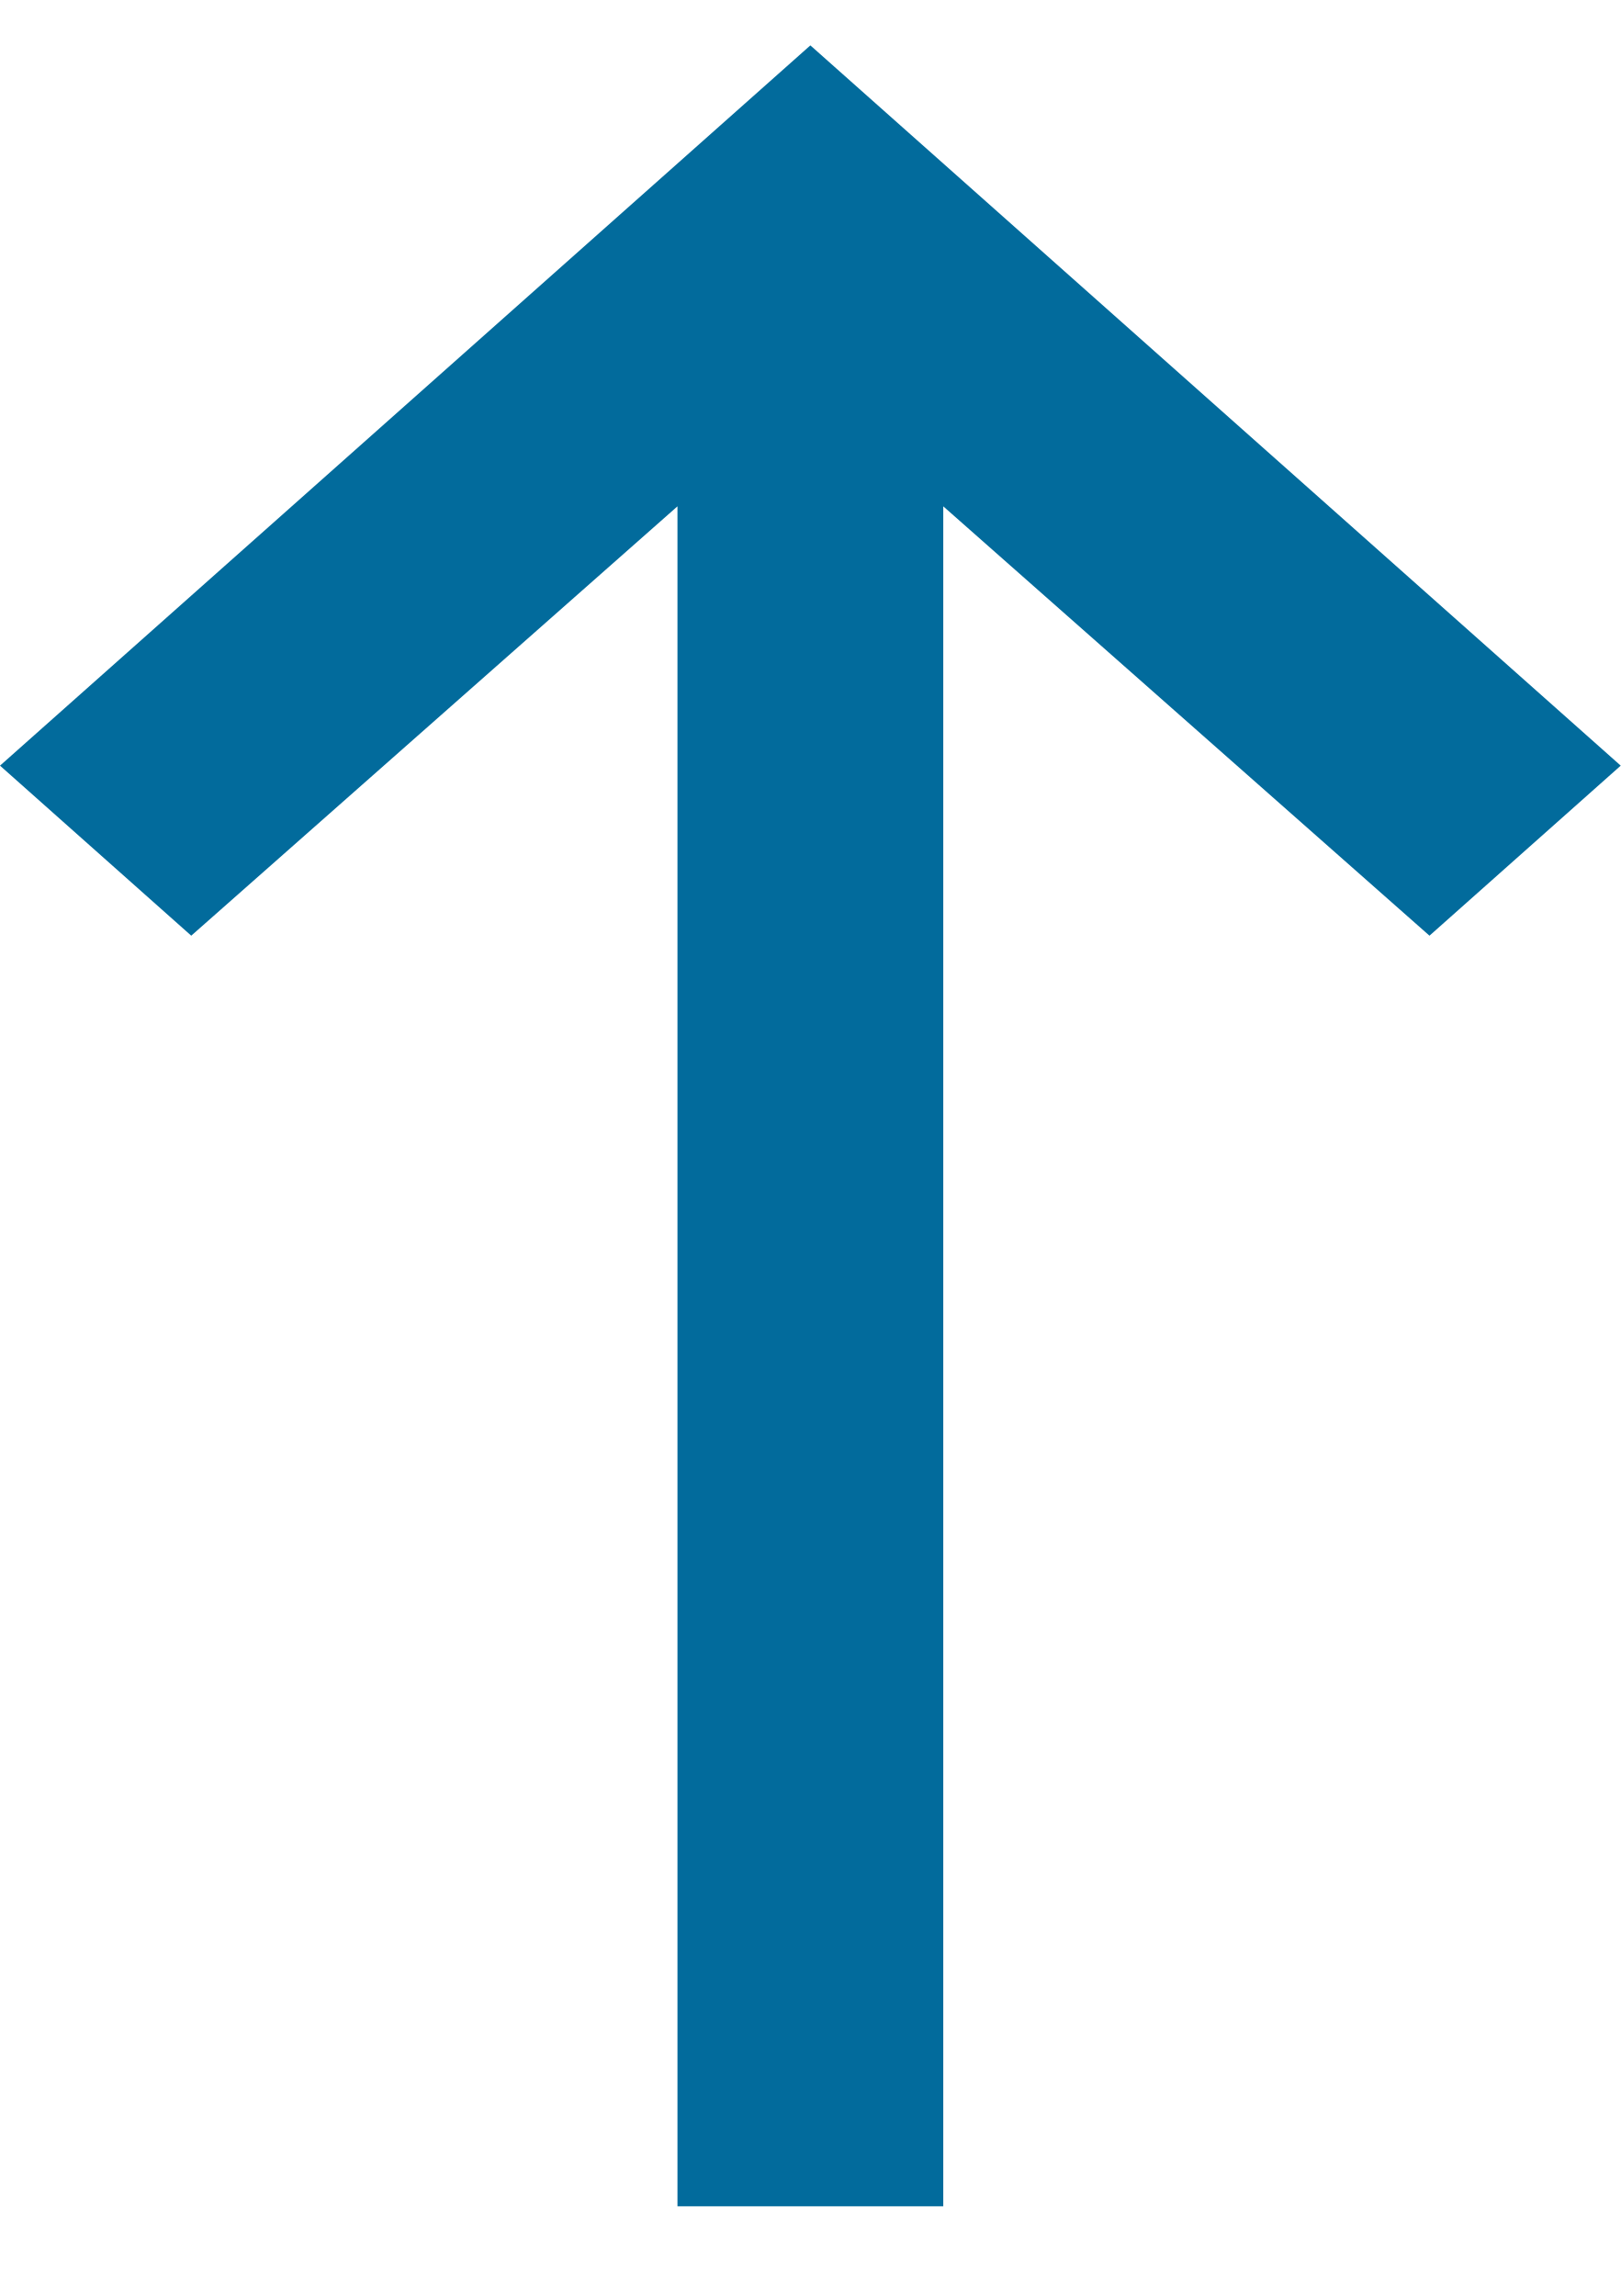
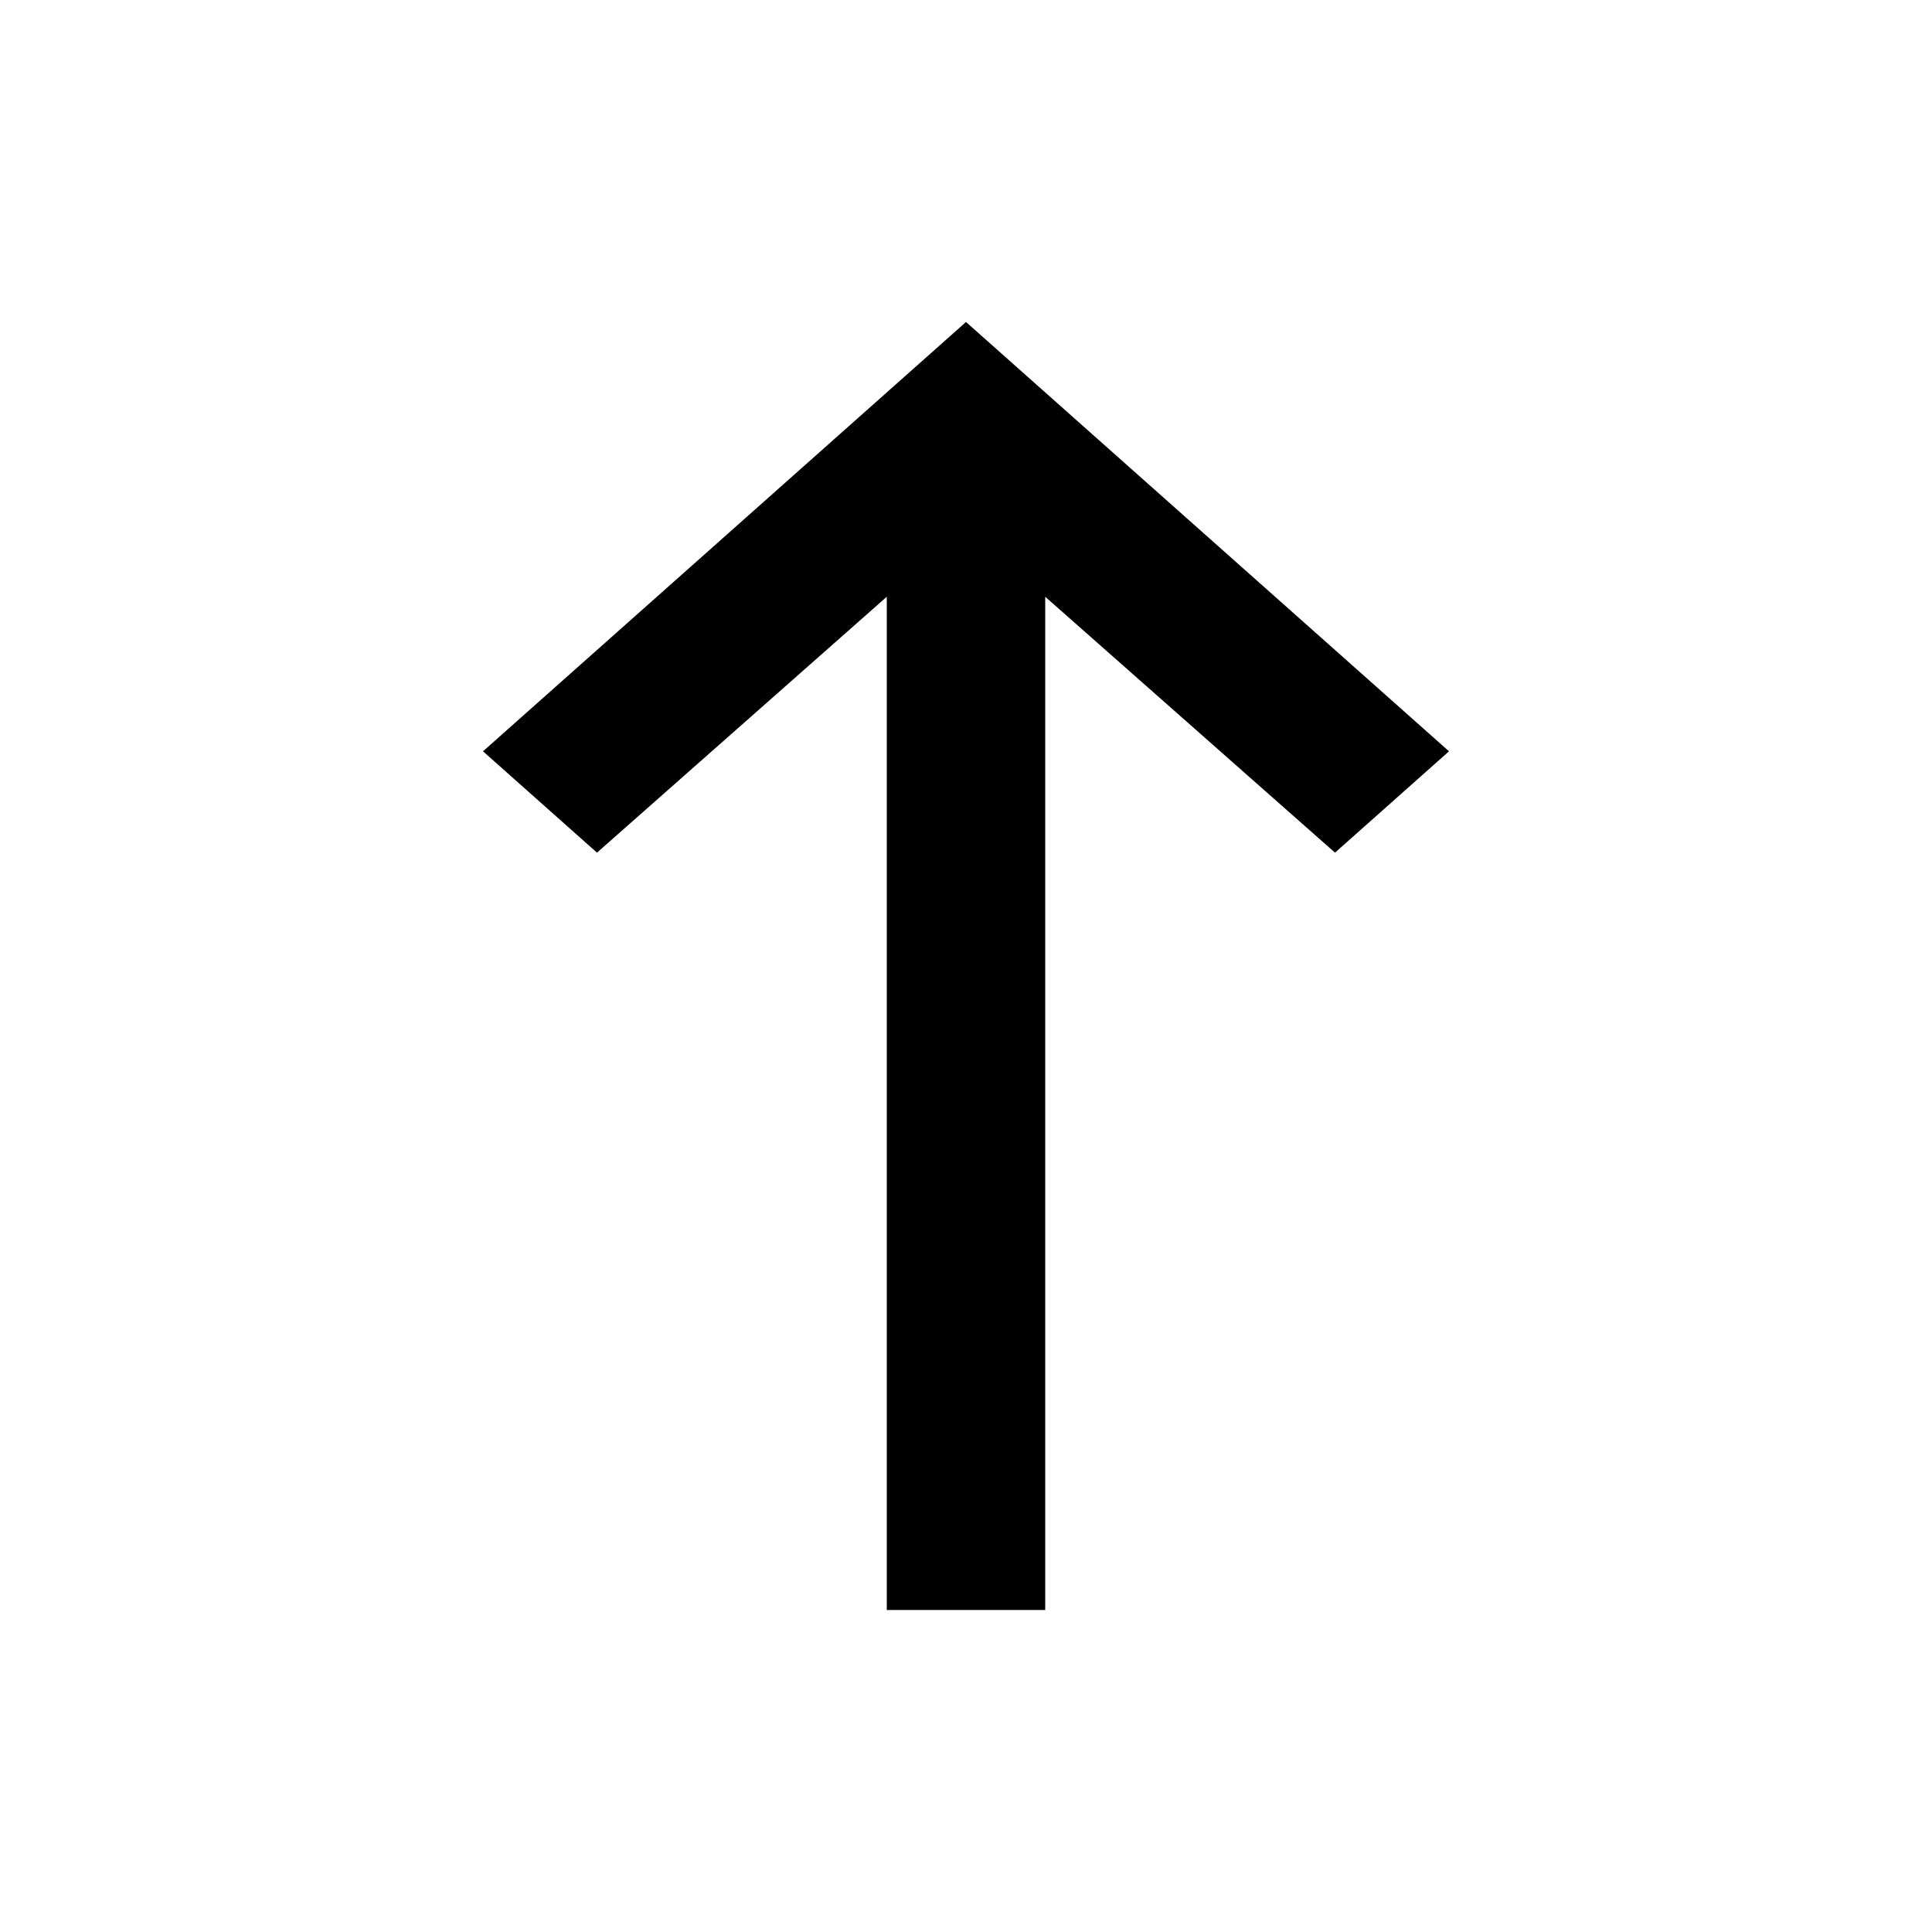
- <svg xmlns="http://www.w3.org/2000/svg" width="12" height="17" viewBox="0 0 12 17" fill="none">
-   <path fill-rule="evenodd" clip-rule="evenodd" d="M5.016 16.336L6.984 16.336L6.984 3.749L10.584 6.928L12 5.669L6 0.336L-2.33127e-07 5.669L1.416 6.928L5.016 3.749L5.016 16.336Z" fill="#026B9C" />
+ <svg xmlns="http://www.w3.org/2000/svg" width="24" height="24" viewBox="0 0 24 24">
+   <path fill-rule="evenodd" clip-rule="evenodd" d="M11.016 20H12.984V7.413L16.584 10.592L18 9.333L12 4L6 9.333L7.416 10.592L11.016 7.413V20Z" class="fill-1" fill="black" />
</svg>
